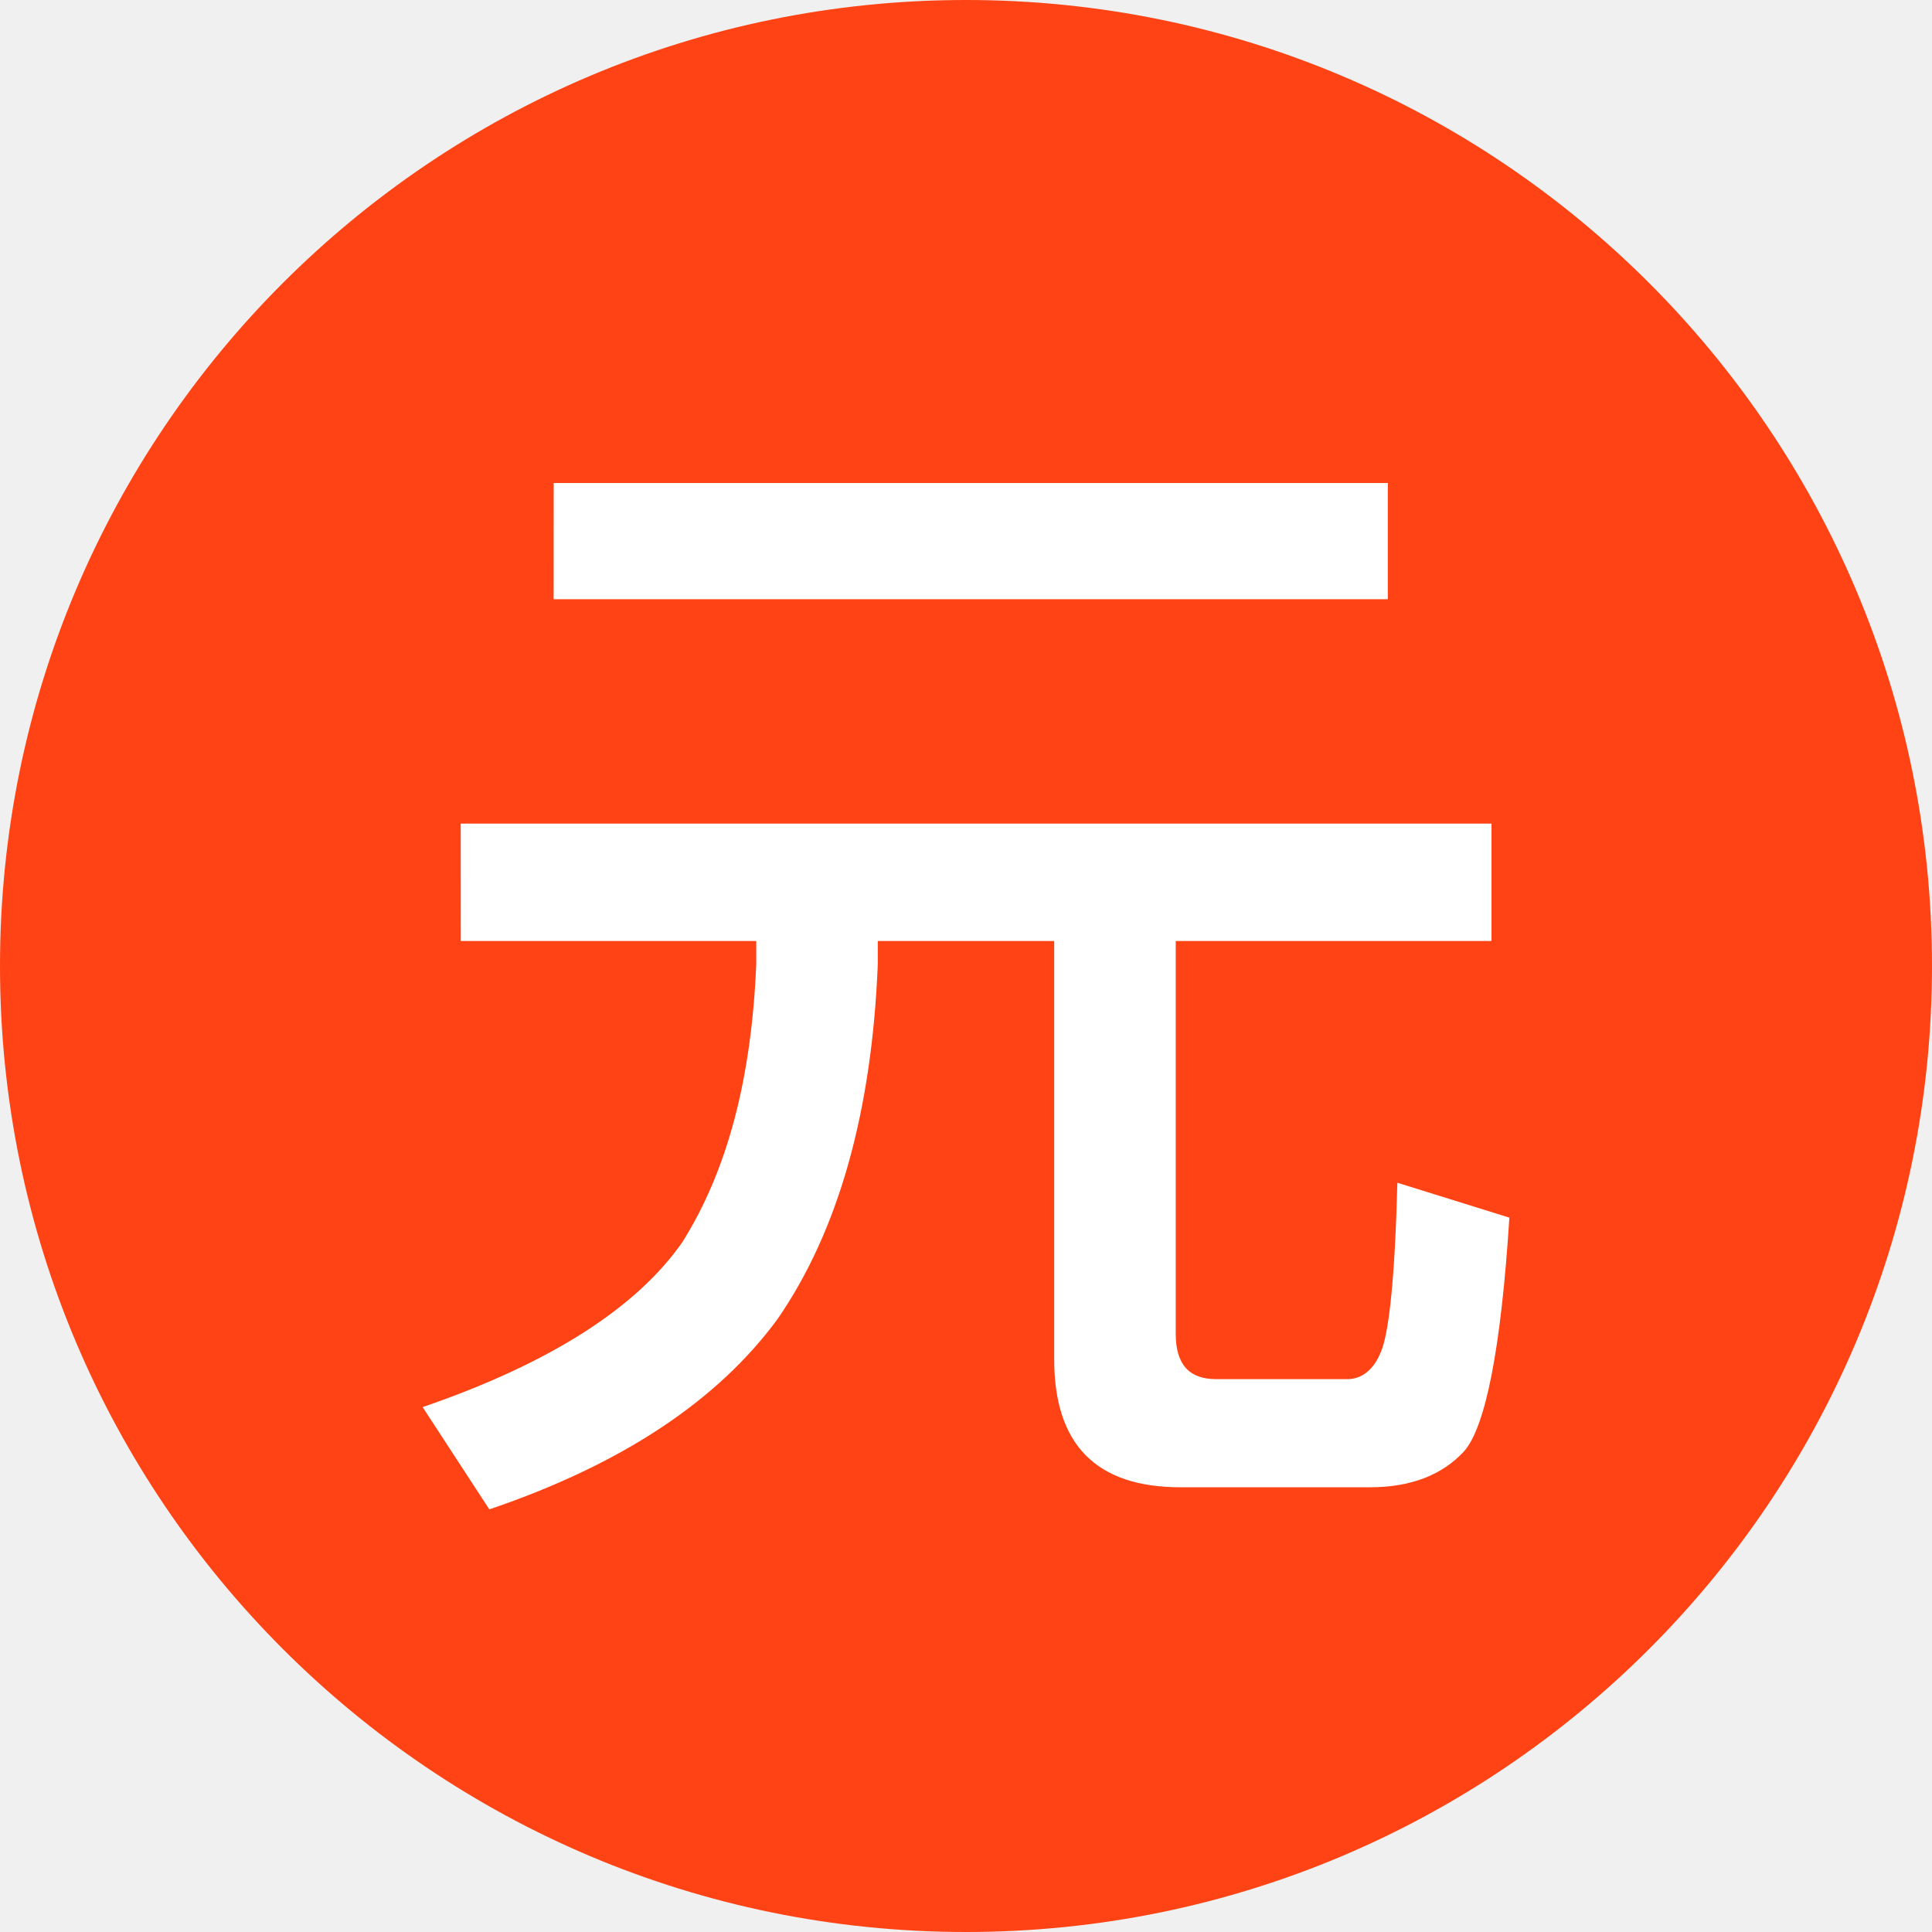
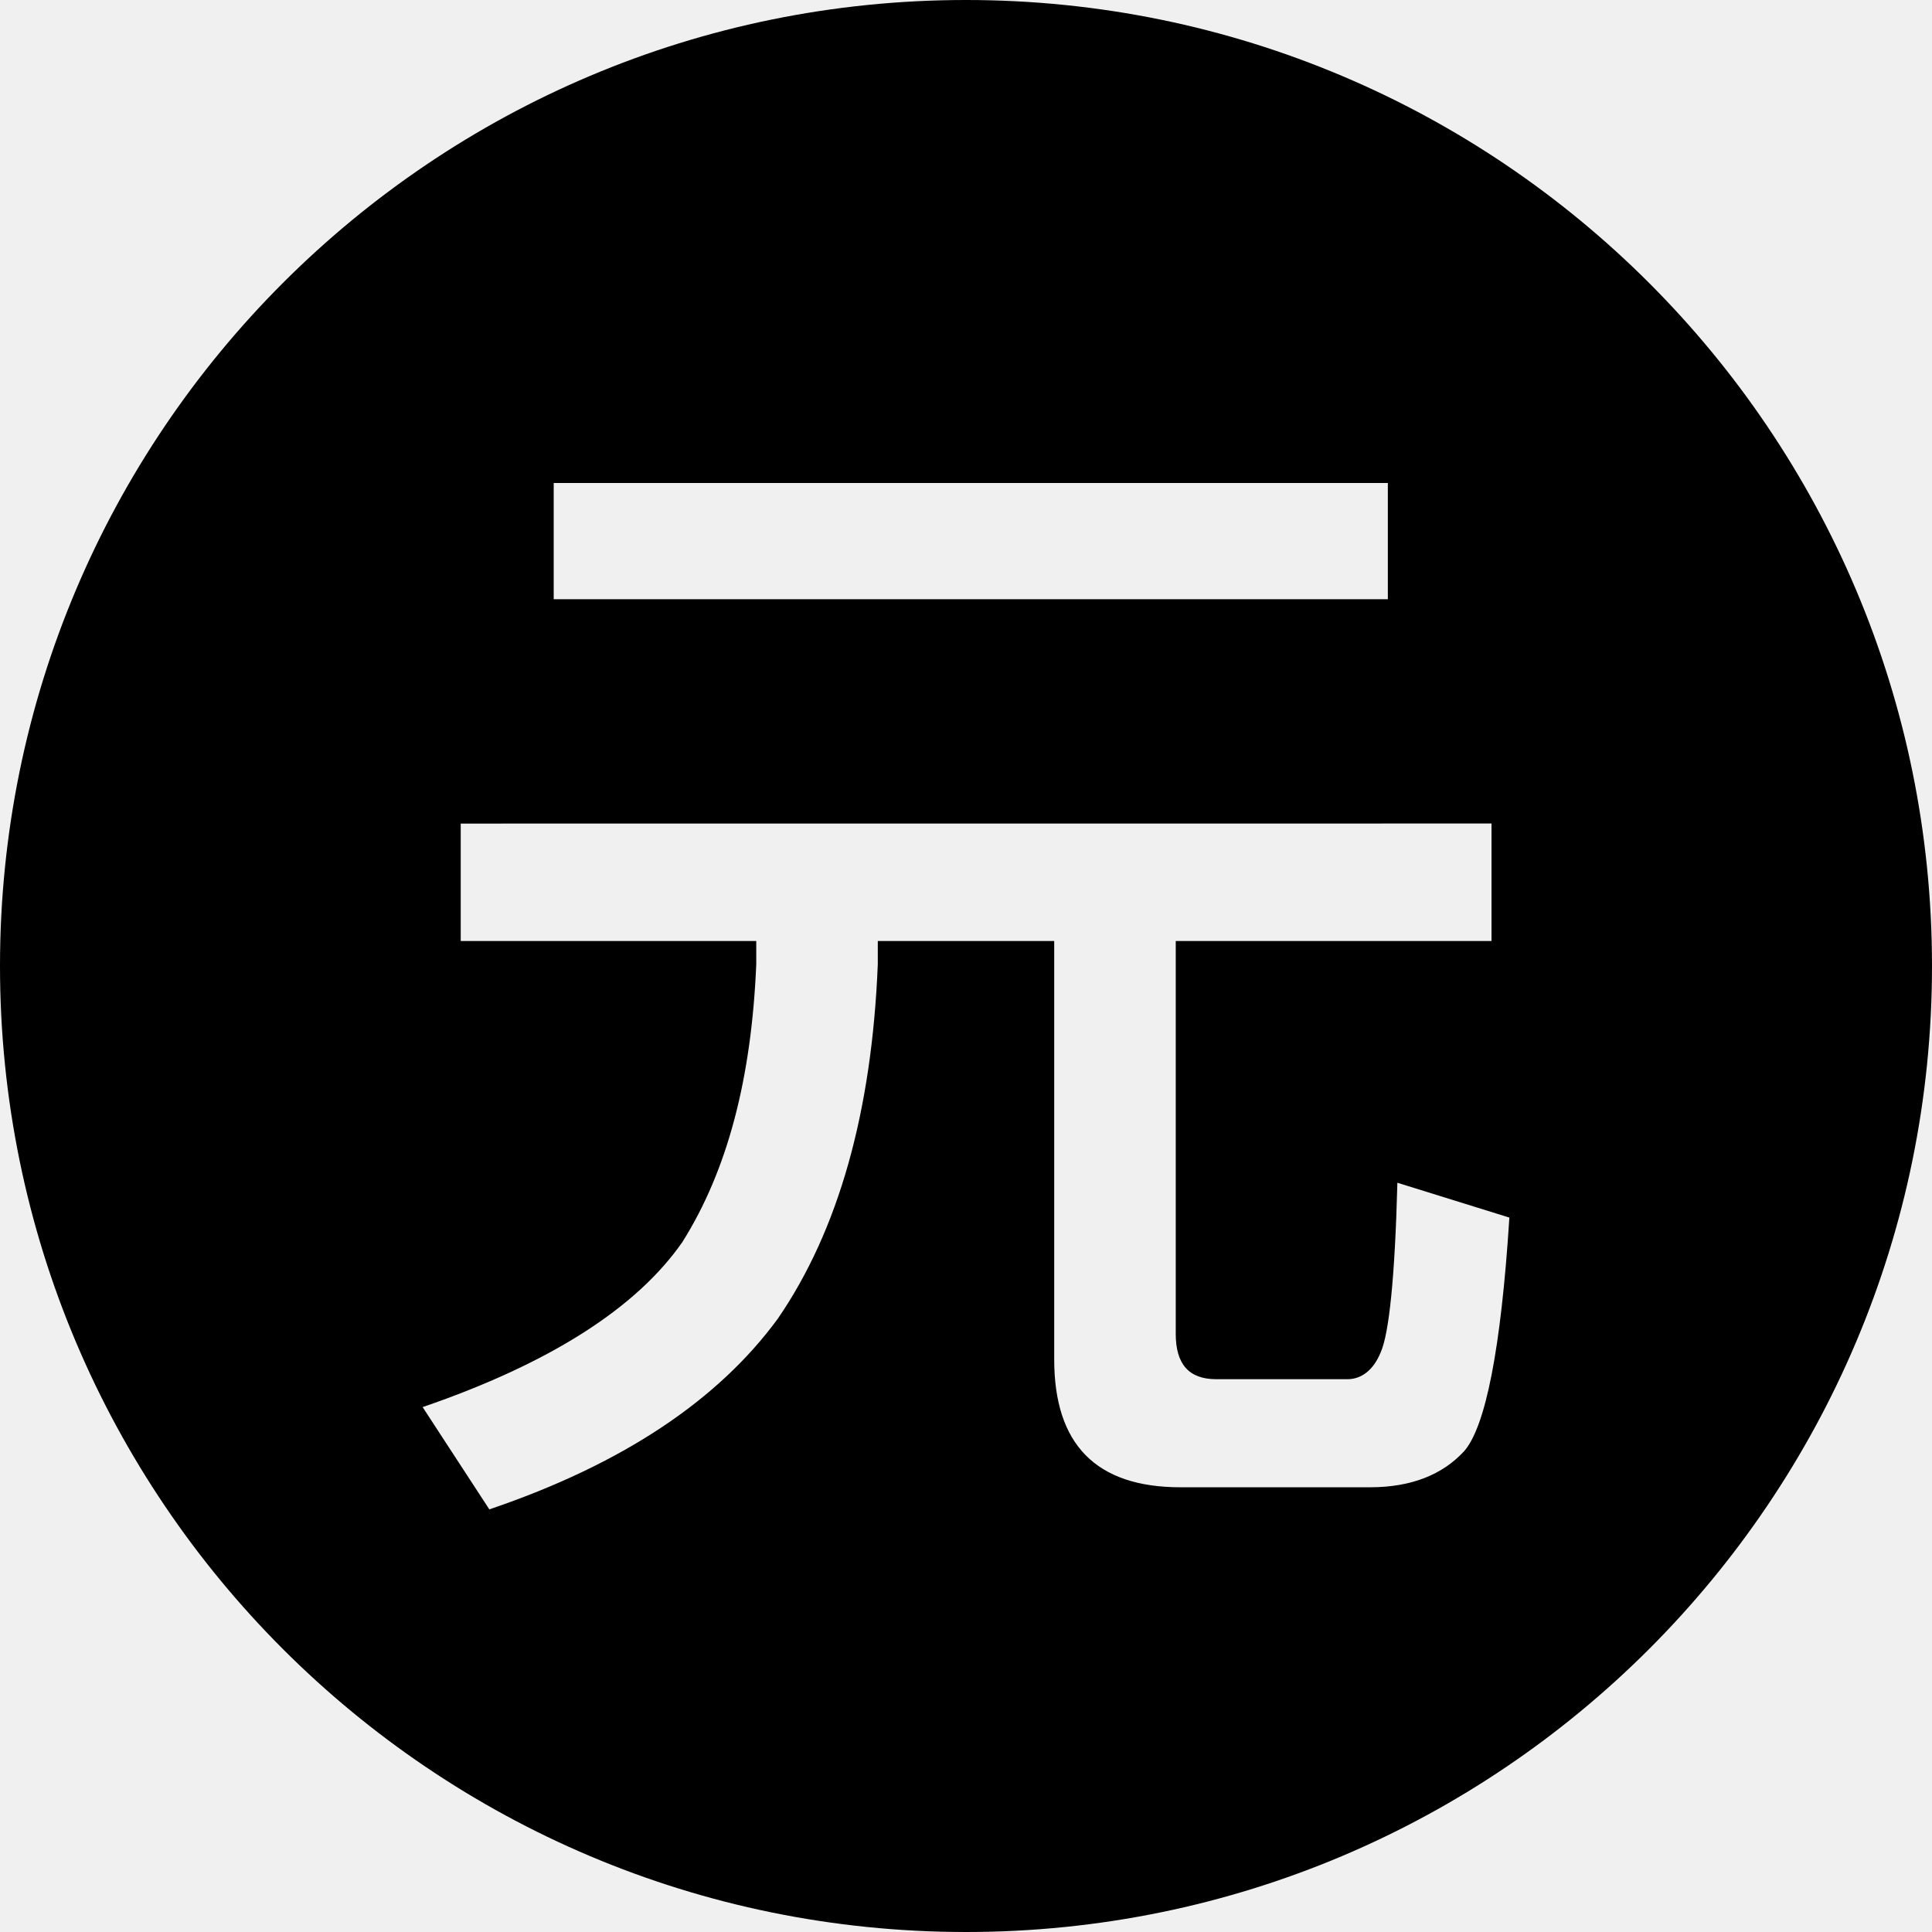
<svg xmlns="http://www.w3.org/2000/svg" viewBox="0 0 32 32">
-   <g fill="none" fill-rule="evenodd">
-     <circle cx="16" cy="16" fill="#ff4314" r="16" />
-     <path d="M9.171 8h13.816v1.925H9.17zm-1.54 5.641h17.073v1.945h-5.23v6.507c0 .5.217.75.67.75h2.172c.237 0 .434-.153.552-.442.139-.308.237-1.252.277-2.811l1.855.578c-.138 2.175-.395 3.465-.75 3.87-.355.384-.868.596-1.56.596h-3.137c-1.402 0-2.092-.712-2.092-2.118v-6.93h-2.922v.385c-.098 2.445-.65 4.408-1.657 5.872-.987 1.347-2.566 2.406-4.777 3.157L7 23.306c2.132-.732 3.553-1.656 4.303-2.734.75-1.194 1.144-2.715 1.223-4.601v-.385H7.632z" fill="#fff" />
-   </g>
+   <path d="M16 32C7.163 32 0 24.837 0 16S7.163 0 16 0s16 7.163 16 16-7.163 16-16 16zM9.171 8v1.925h13.816V8zm-1.54 5.641v1.945h4.895v.385c-.079 1.886-.473 3.407-1.223 4.6-.75 1.08-2.171 2.003-4.303 2.735L8.105 25c2.21-.75 3.79-1.81 4.777-3.157 1.006-1.464 1.559-3.427 1.657-5.872v-.385h2.922v6.93c0 1.406.69 2.118 2.092 2.118h3.138c.69 0 1.204-.212 1.559-.597.355-.404.612-1.694.75-3.87l-1.855-.577c-.04 1.56-.138 2.503-.277 2.81-.118.29-.315.444-.552.444h-2.171c-.454 0-.671-.25-.671-.751v-6.507h5.23V13.64z" fill-rule="evenodd" />
</svg>
